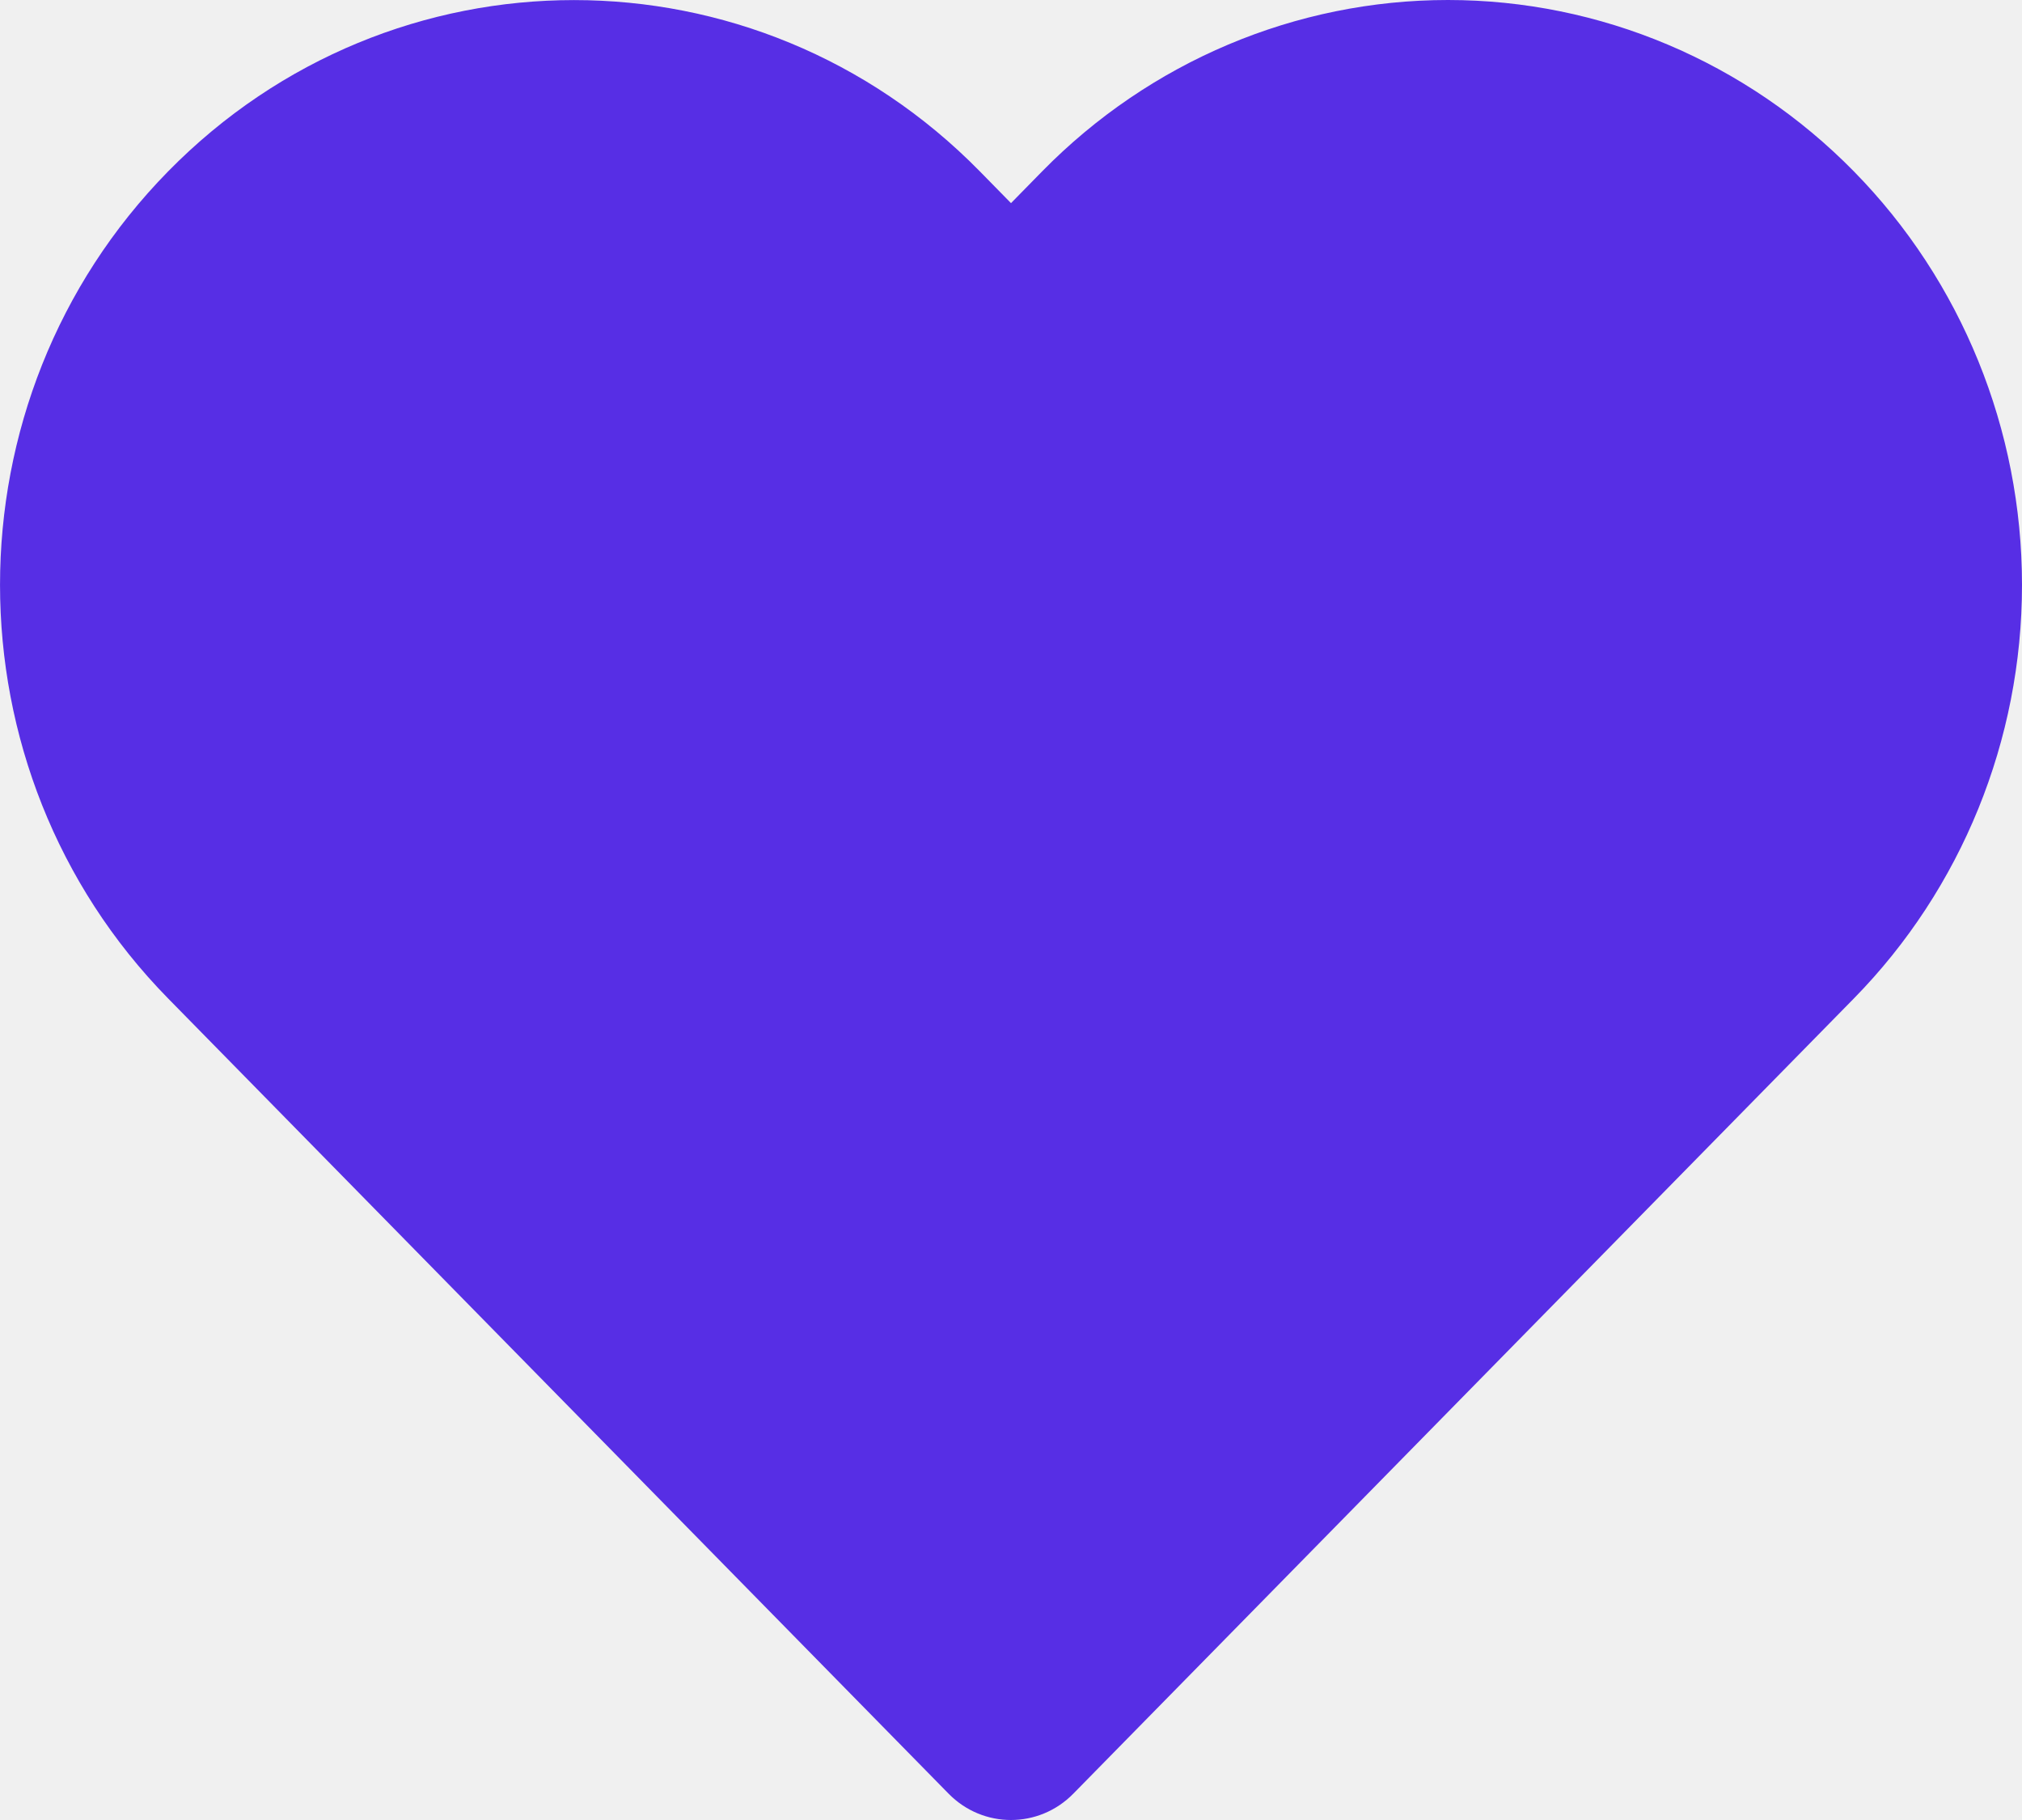
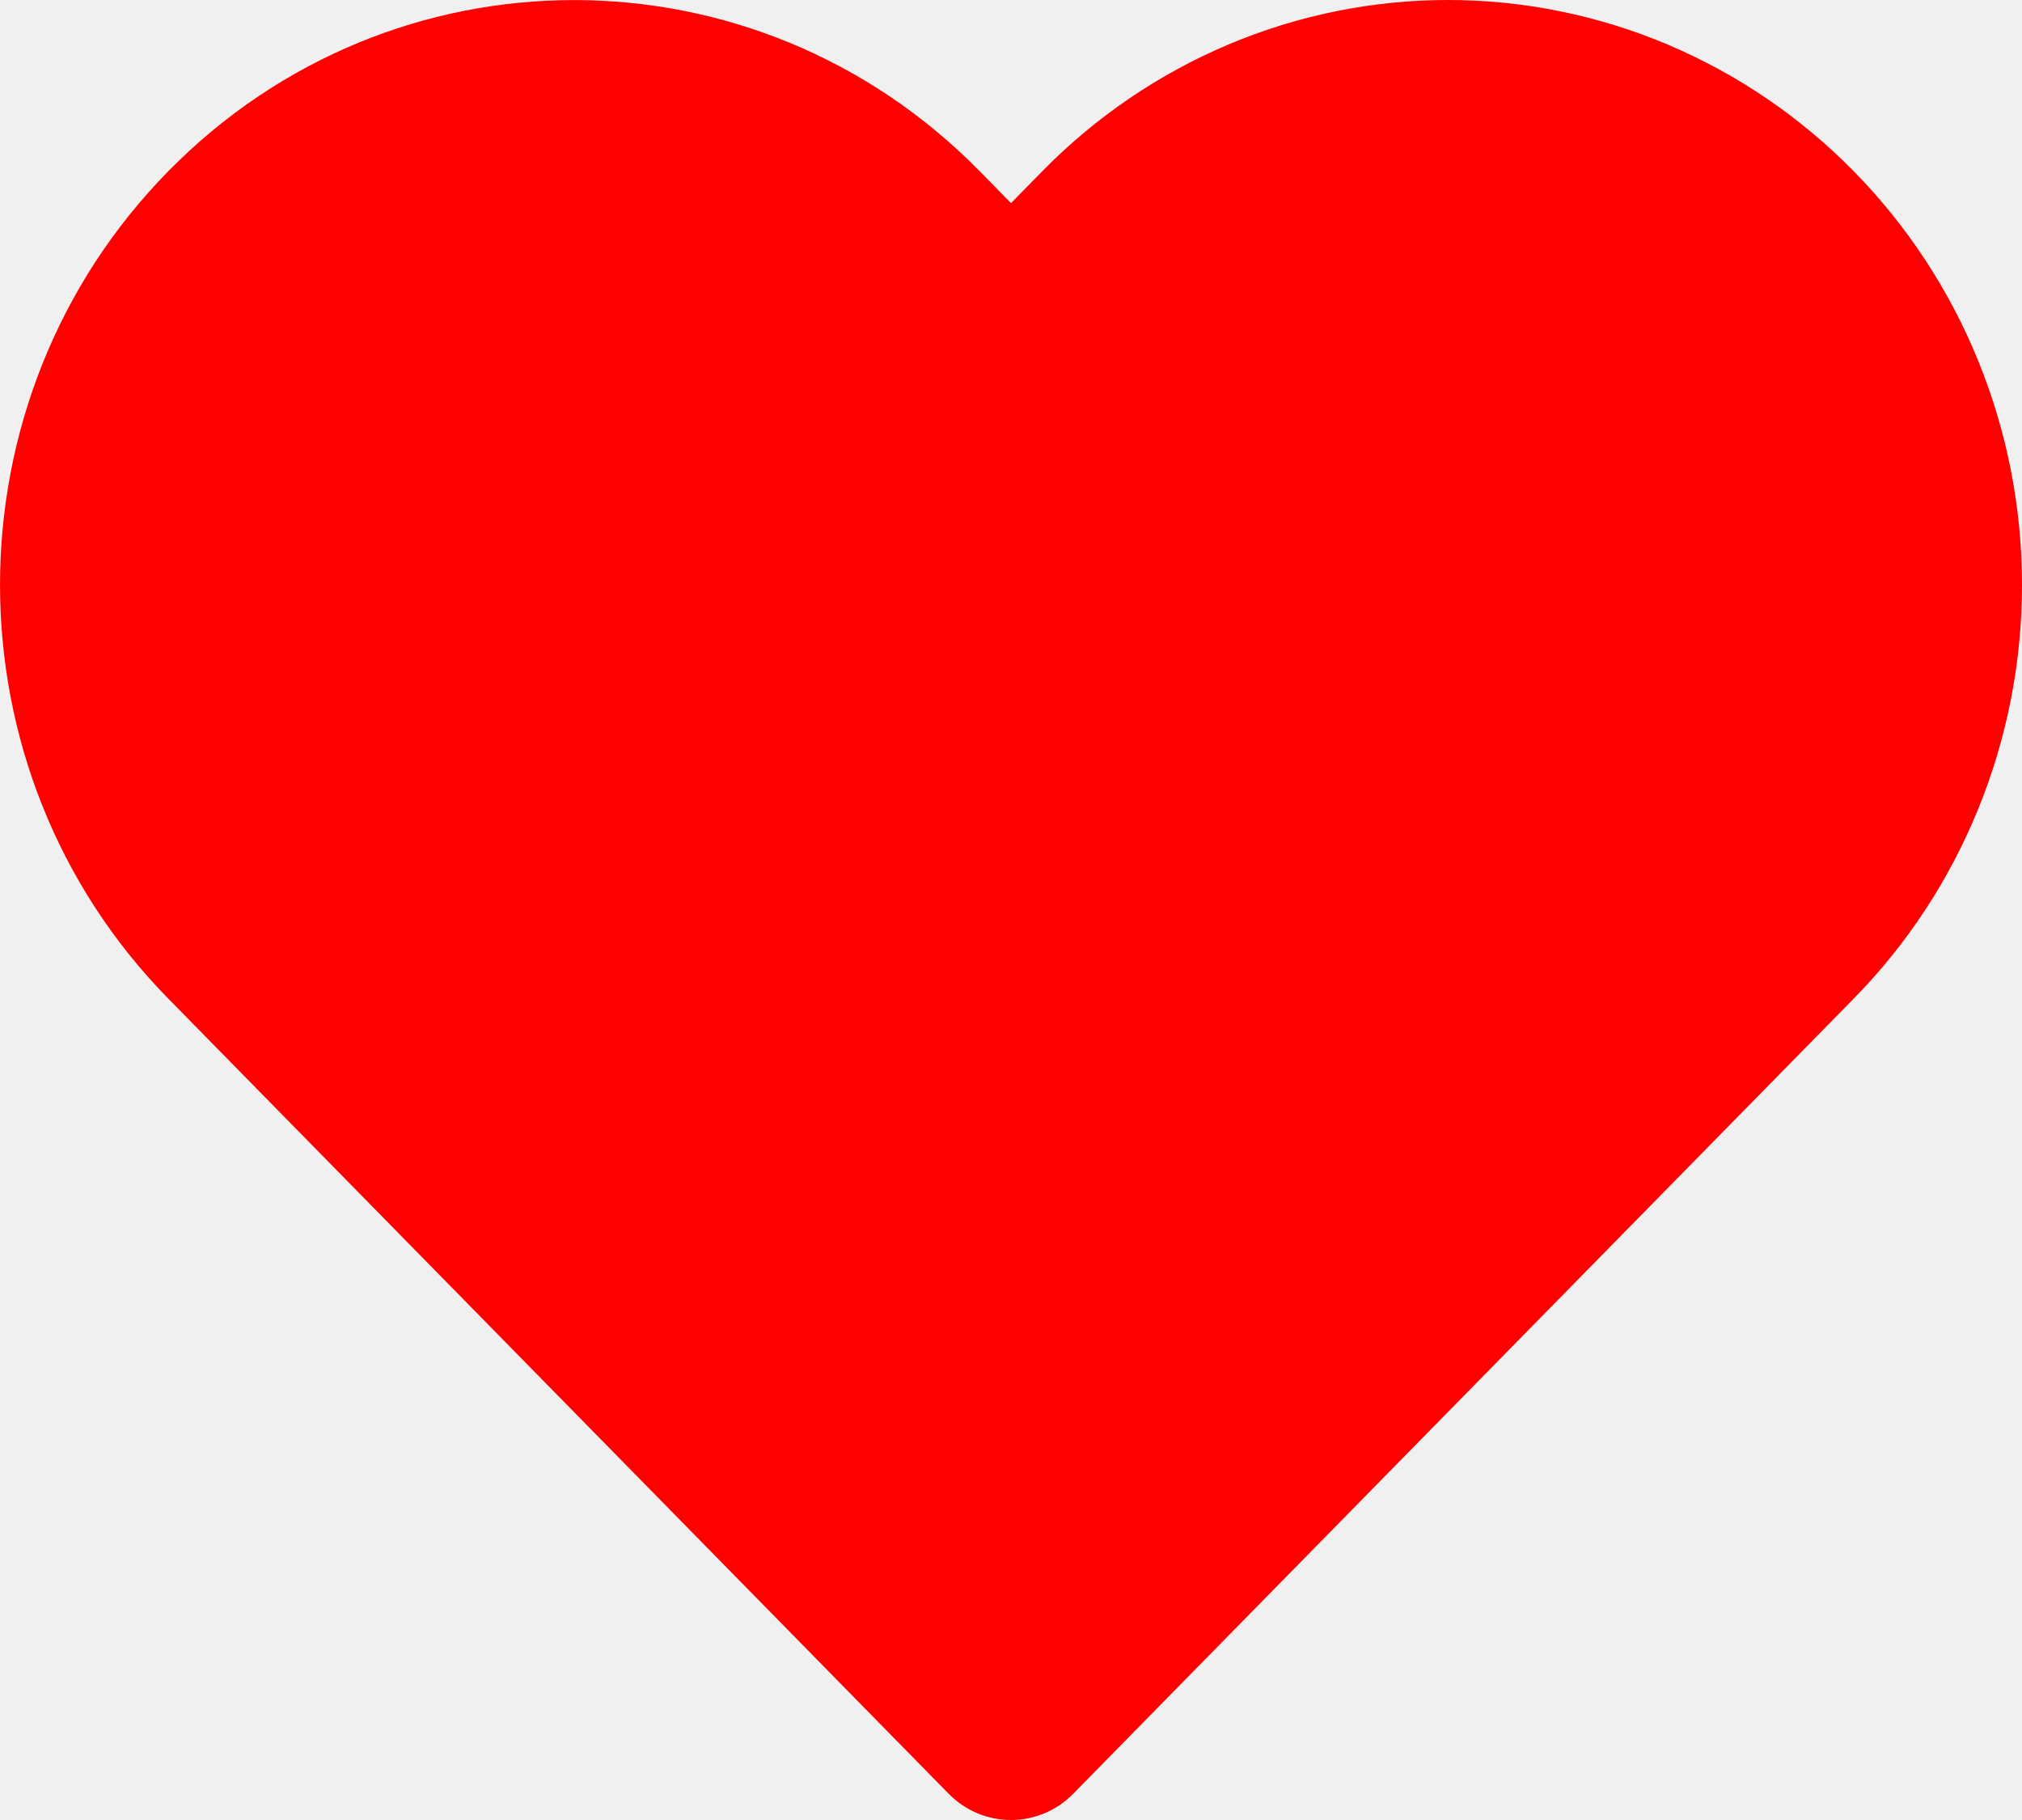
<svg xmlns="http://www.w3.org/2000/svg" xmlns:xlink="http://www.w3.org/1999/xlink" width="20px" height="18px" viewBox="0 0 20 18" version="1.1">
  <defs>
    <path d="M275.322,427 C276.828,427 278.272,427.61 279.337,428.695 C280.402,429.779 281,431.25 281,432.785 C281,434.319 280.402,435.79 279.337,436.875 L271.617,444.739 C271.276,445.087 270.723,445.087 270.382,444.739 L262.663,436.875 C260.446,434.616 260.446,430.953 262.663,428.695 C264.88,426.436 268.475,426.436 270.692,428.695 L271,429.009 L271.308,428.695 C272.372,427.61 273.816,427 275.322,427 Z" id="path-1" />
  </defs>
-   <g id="GIFOS" stroke="none" stroke-width="1" fill="none" fill-rule="evenodd">
+   <g id="GIFOS" stroke="none" stroke-width="1" fill="#fff" fill-rule="evenodd">
    <g id="24-Mobile-Gifo-Max" transform="translate(-261, -427)">
-       <mask id="mask-2" fill="white">
+       <rect id="Rectangle-Copy-7" fill="#FFFFFF" fill-rule="nonzero" x="0" y="0" width="32" height="32" rx="6" />
+       <mask id="mask-2" fill="">
        <use xlink:href="#path-1" />
      </mask>
-       <use id="icon-fav-active" fill="#572EE5" fill-rule="nonzero" xlink:href="#path-1" />
+       <use id="icon-fav-active" fill="red" fill-rule="nonzero" xlink:href="#path-1" />
    </g>
  </g>
</svg>
